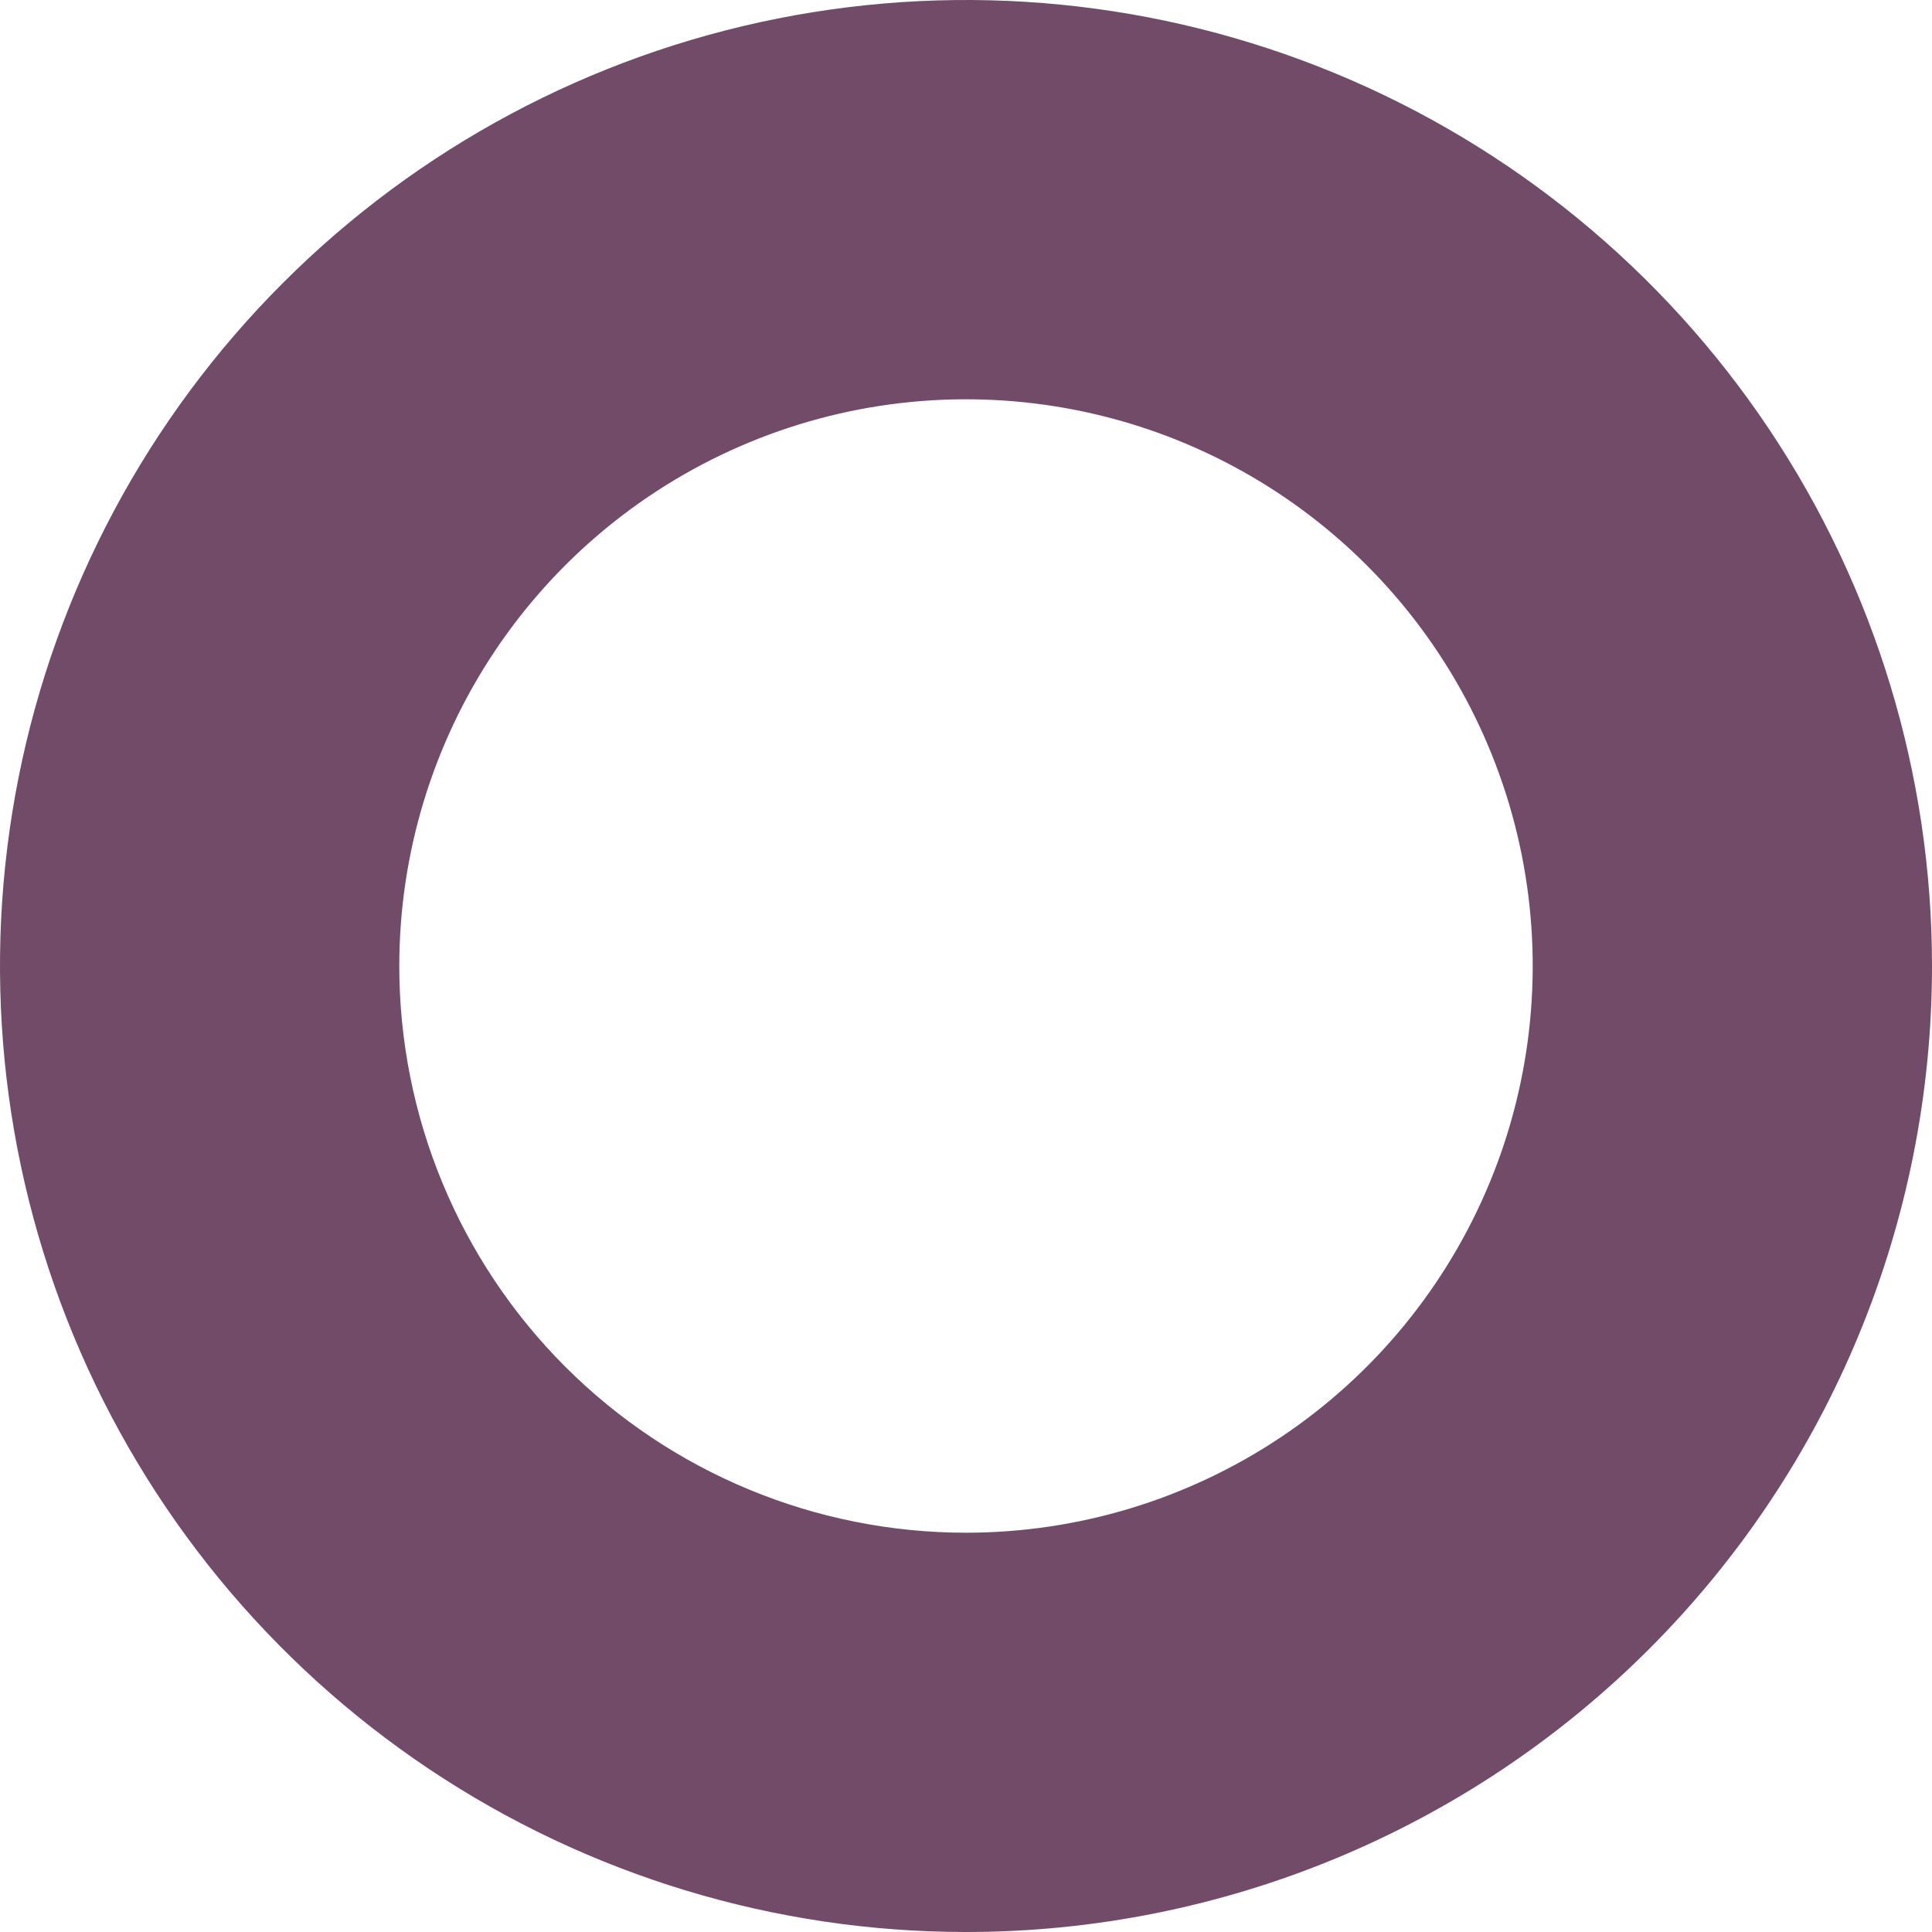
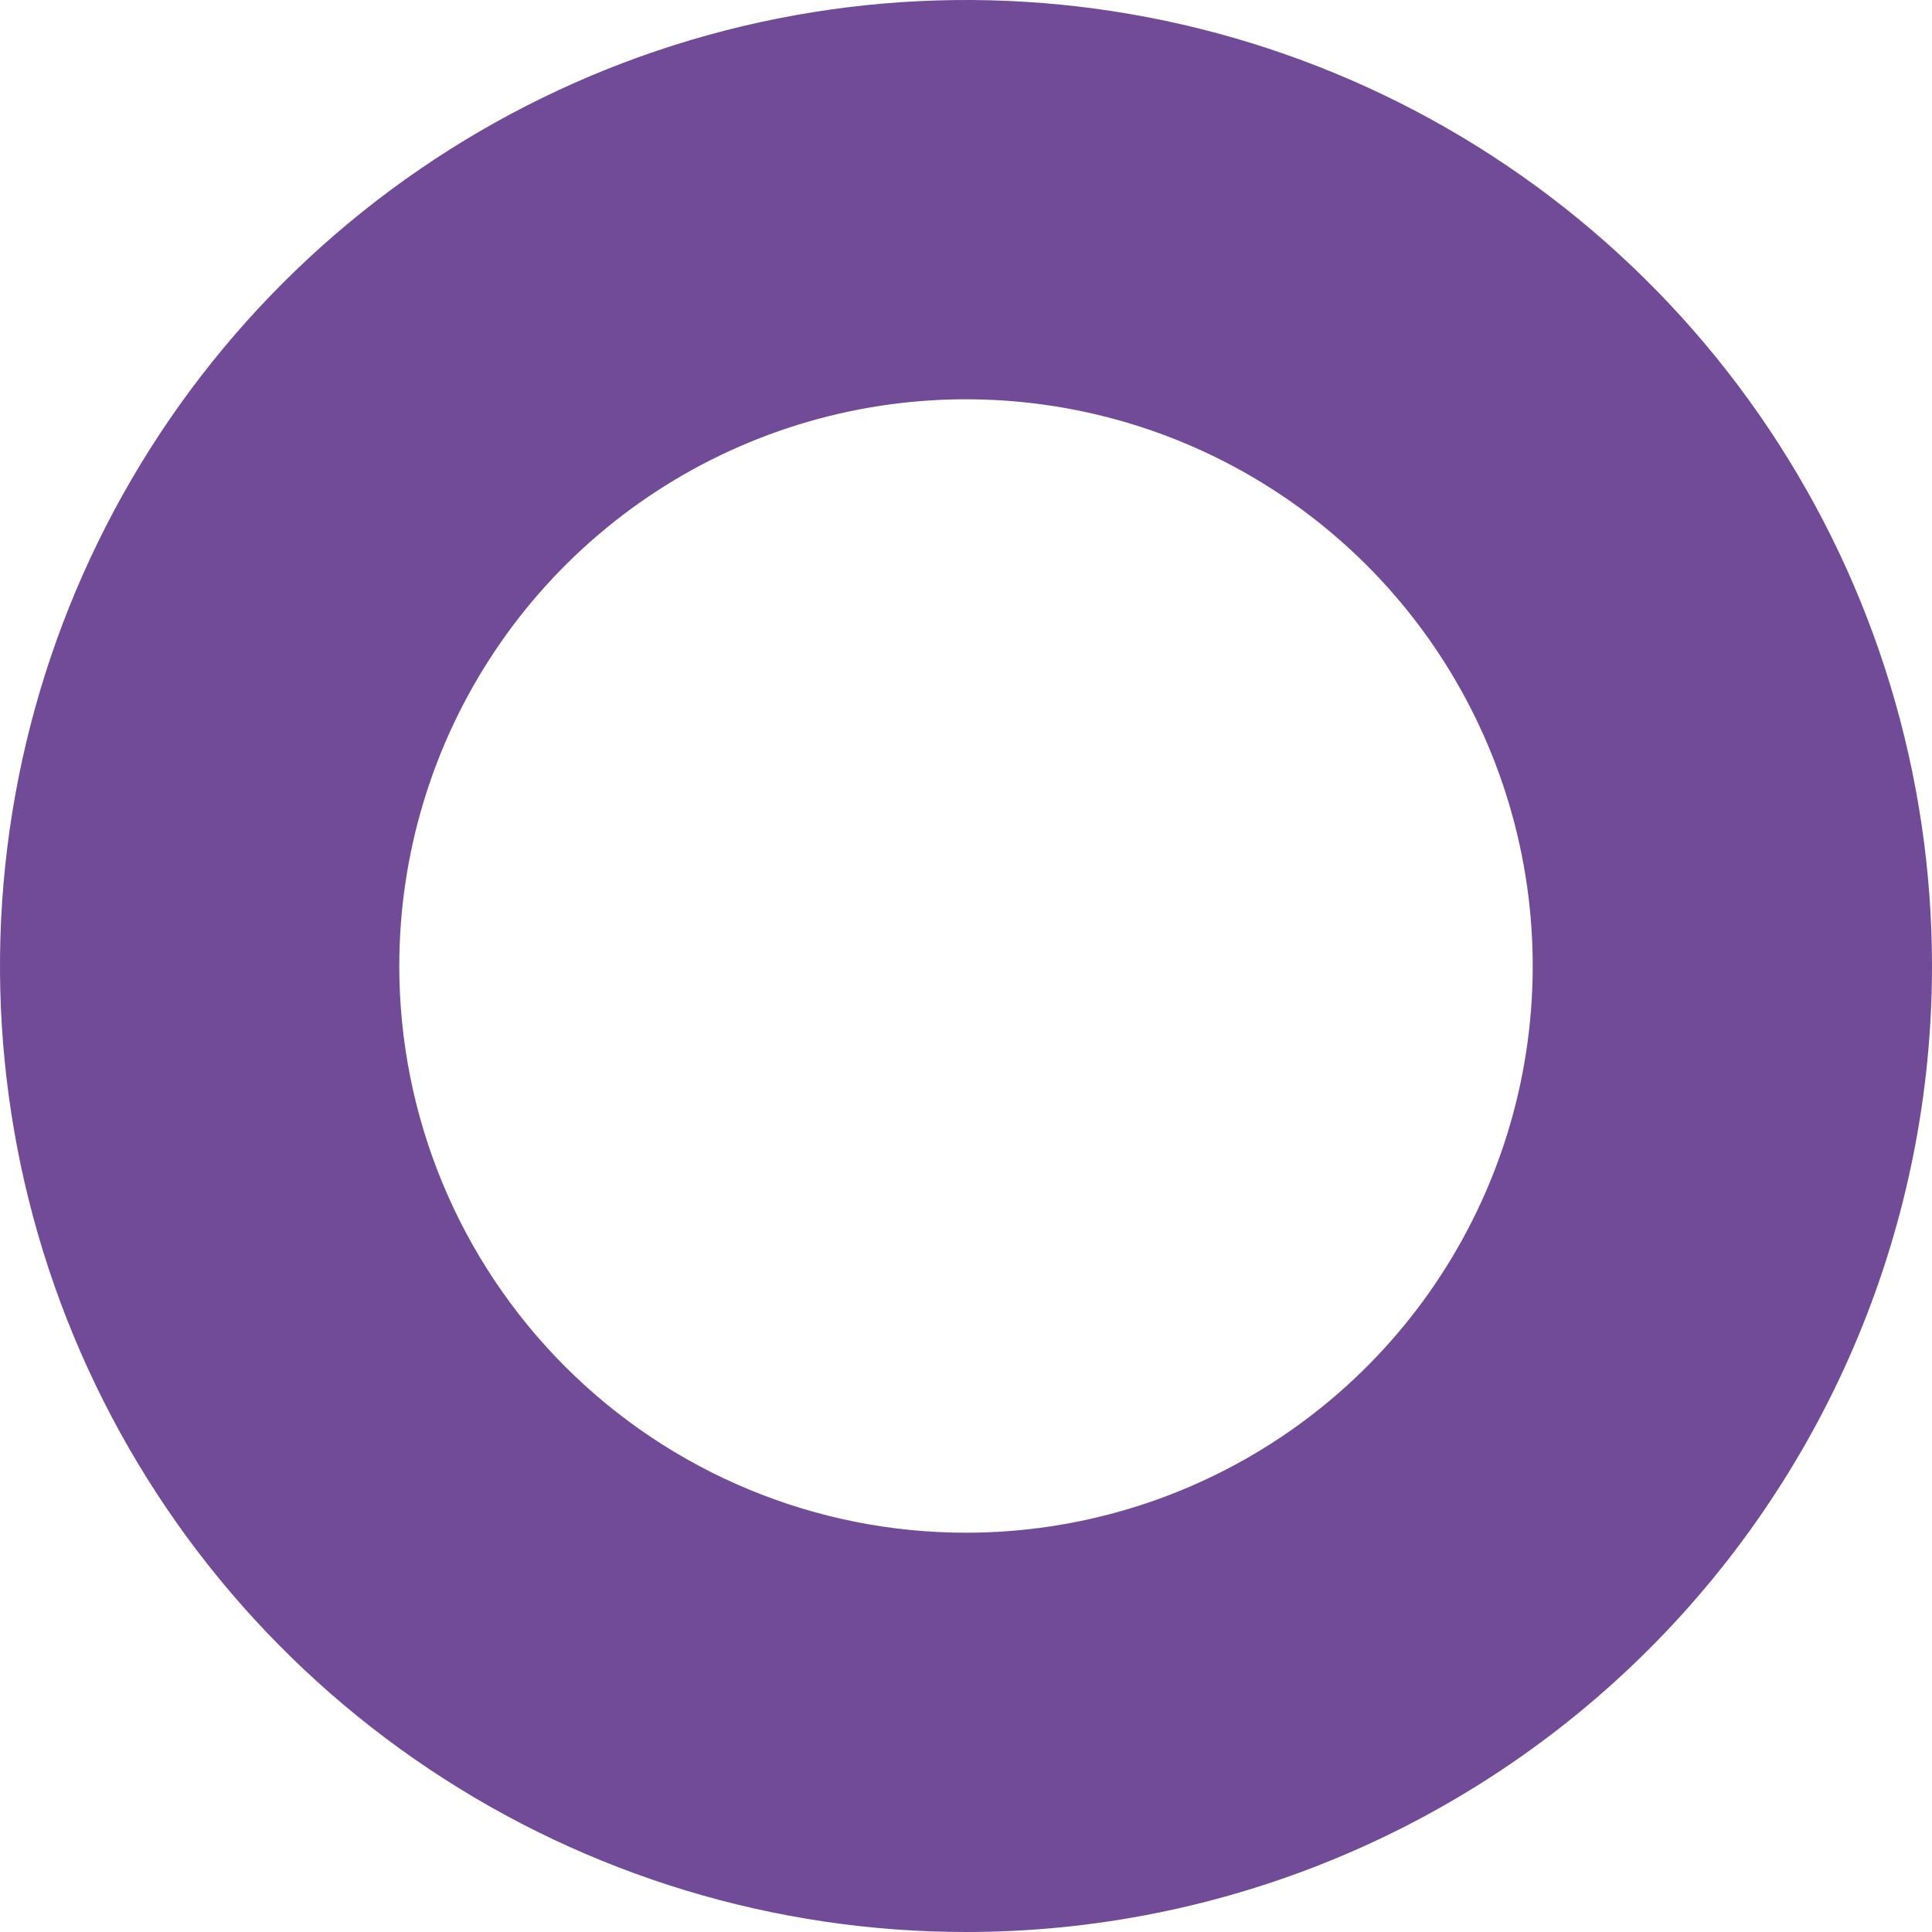
<svg xmlns="http://www.w3.org/2000/svg" width="150" height="150" viewBox="0 0 150 150" fill="none">
  <rect width="150" height="150" fill="white" />
-   <path d="M75 150C60.166 150 45.666 145.601 33.332 137.36C20.999 129.119 11.386 117.406 5.709 103.701C0.032 89.997 -1.453 74.917 1.441 60.368C4.335 45.82 11.478 32.456 21.967 21.967C32.456 11.478 45.82 4.335 60.368 1.441C74.917 -1.453 89.997 0.032 103.701 5.709C117.406 11.386 129.119 20.999 137.36 33.332C145.601 45.666 150 60.166 150 75C150 94.891 142.098 113.968 128.033 128.033C113.968 142.098 94.891 150 75 150V150ZM75 119C83.702 119 92.209 116.419 99.445 111.585C106.681 106.75 112.32 99.878 115.651 91.838C118.981 83.798 119.852 74.951 118.155 66.416C116.457 57.881 112.266 50.041 106.113 43.887C99.959 37.734 92.119 33.543 83.584 31.846C75.049 30.148 66.202 31.019 58.162 34.349C50.122 37.68 43.25 43.319 38.415 50.555C33.581 57.791 31 66.298 31 75C31 86.67 35.636 97.861 43.887 106.113C52.139 114.364 63.331 119 75 119V119Z" fill="#714B67" />
+   <path d="M75 150C60.166 150 45.666 145.601 33.332 137.36C20.999 129.119 11.386 117.406 5.709 103.701C0.032 89.997 -1.453 74.917 1.441 60.368C4.335 45.82 11.478 32.456 21.967 21.967C32.456 11.478 45.82 4.335 60.368 1.441C74.917 -1.453 89.997 0.032 103.701 5.709C117.406 11.386 129.119 20.999 137.36 33.332C145.601 45.666 150 60.166 150 75C150 94.891 142.098 113.968 128.033 128.033C113.968 142.098 94.891 150 75 150V150ZM75 119C83.702 119 92.209 116.419 99.445 111.585C106.681 106.75 112.32 99.878 115.651 91.838C118.981 83.798 119.852 74.951 118.155 66.416C116.457 57.881 112.266 50.041 106.113 43.887C99.959 37.734 92.119 33.543 83.584 31.846C75.049 30.148 66.202 31.019 58.162 34.349C50.122 37.68 43.25 43.319 38.415 50.555C33.581 57.791 31 66.298 31 75C31 86.67 35.636 97.861 43.887 106.113C52.139 114.364 63.331 119 75 119V119Z" fill="#714B97" />
</svg>
